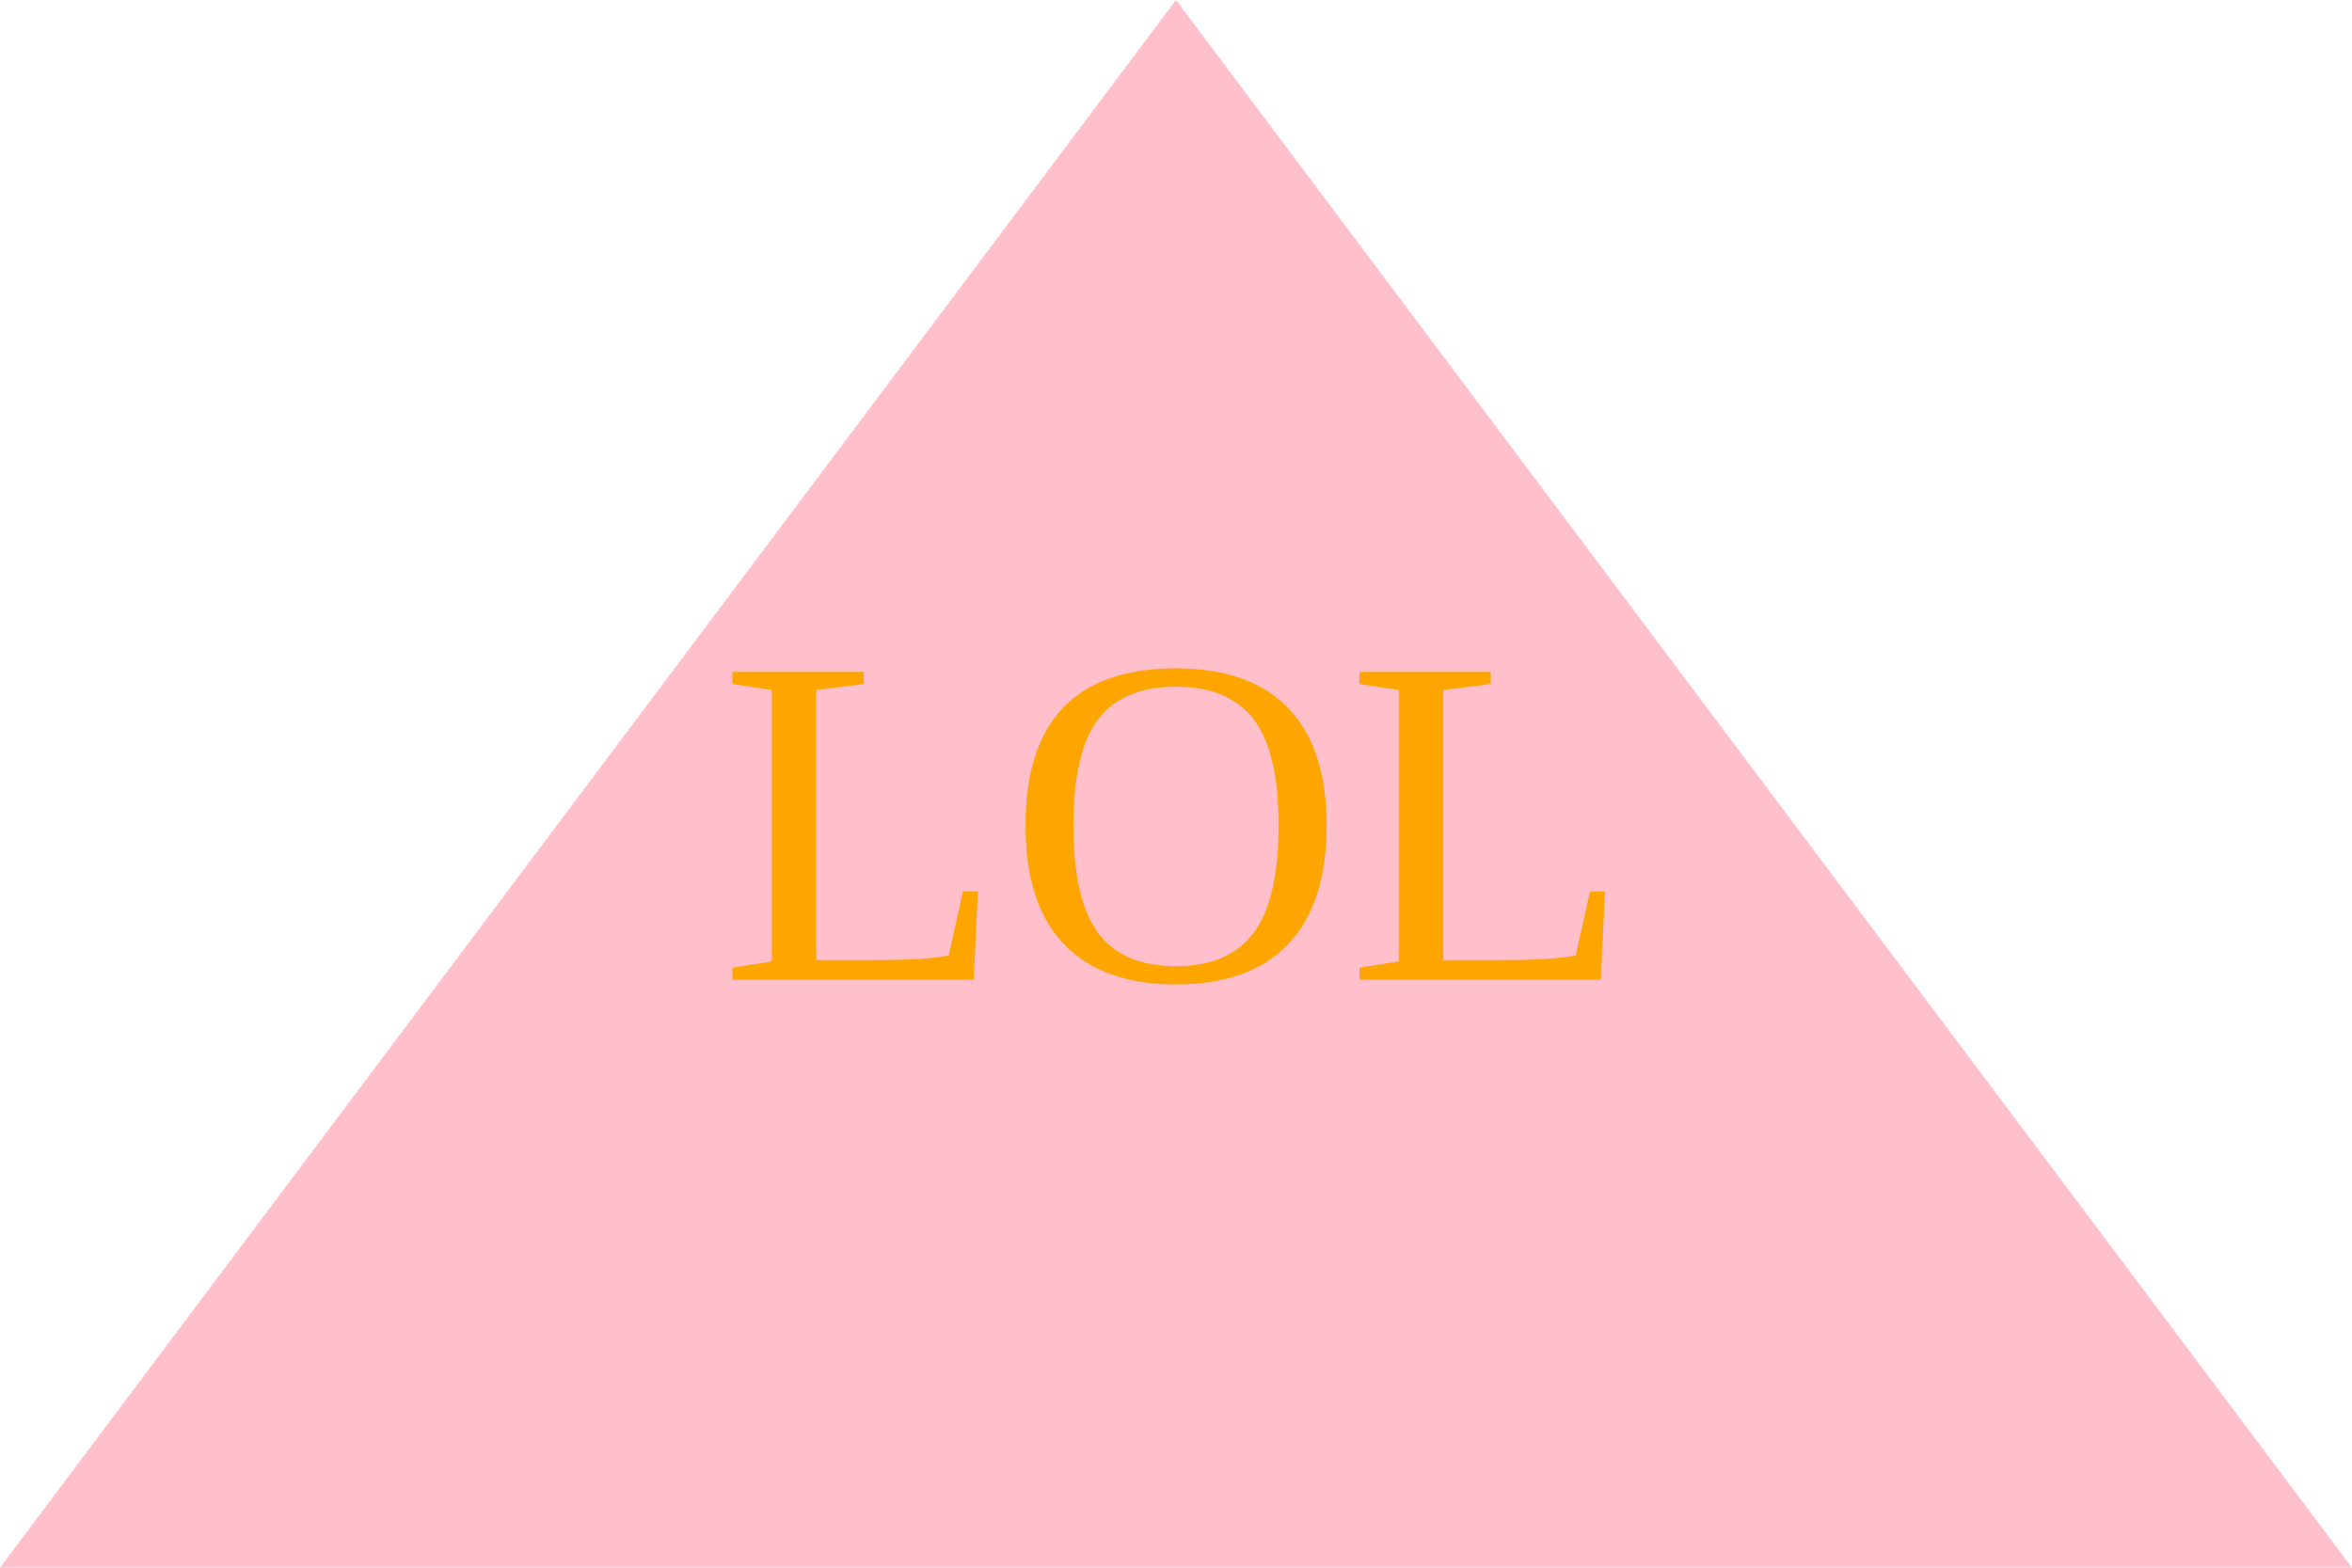
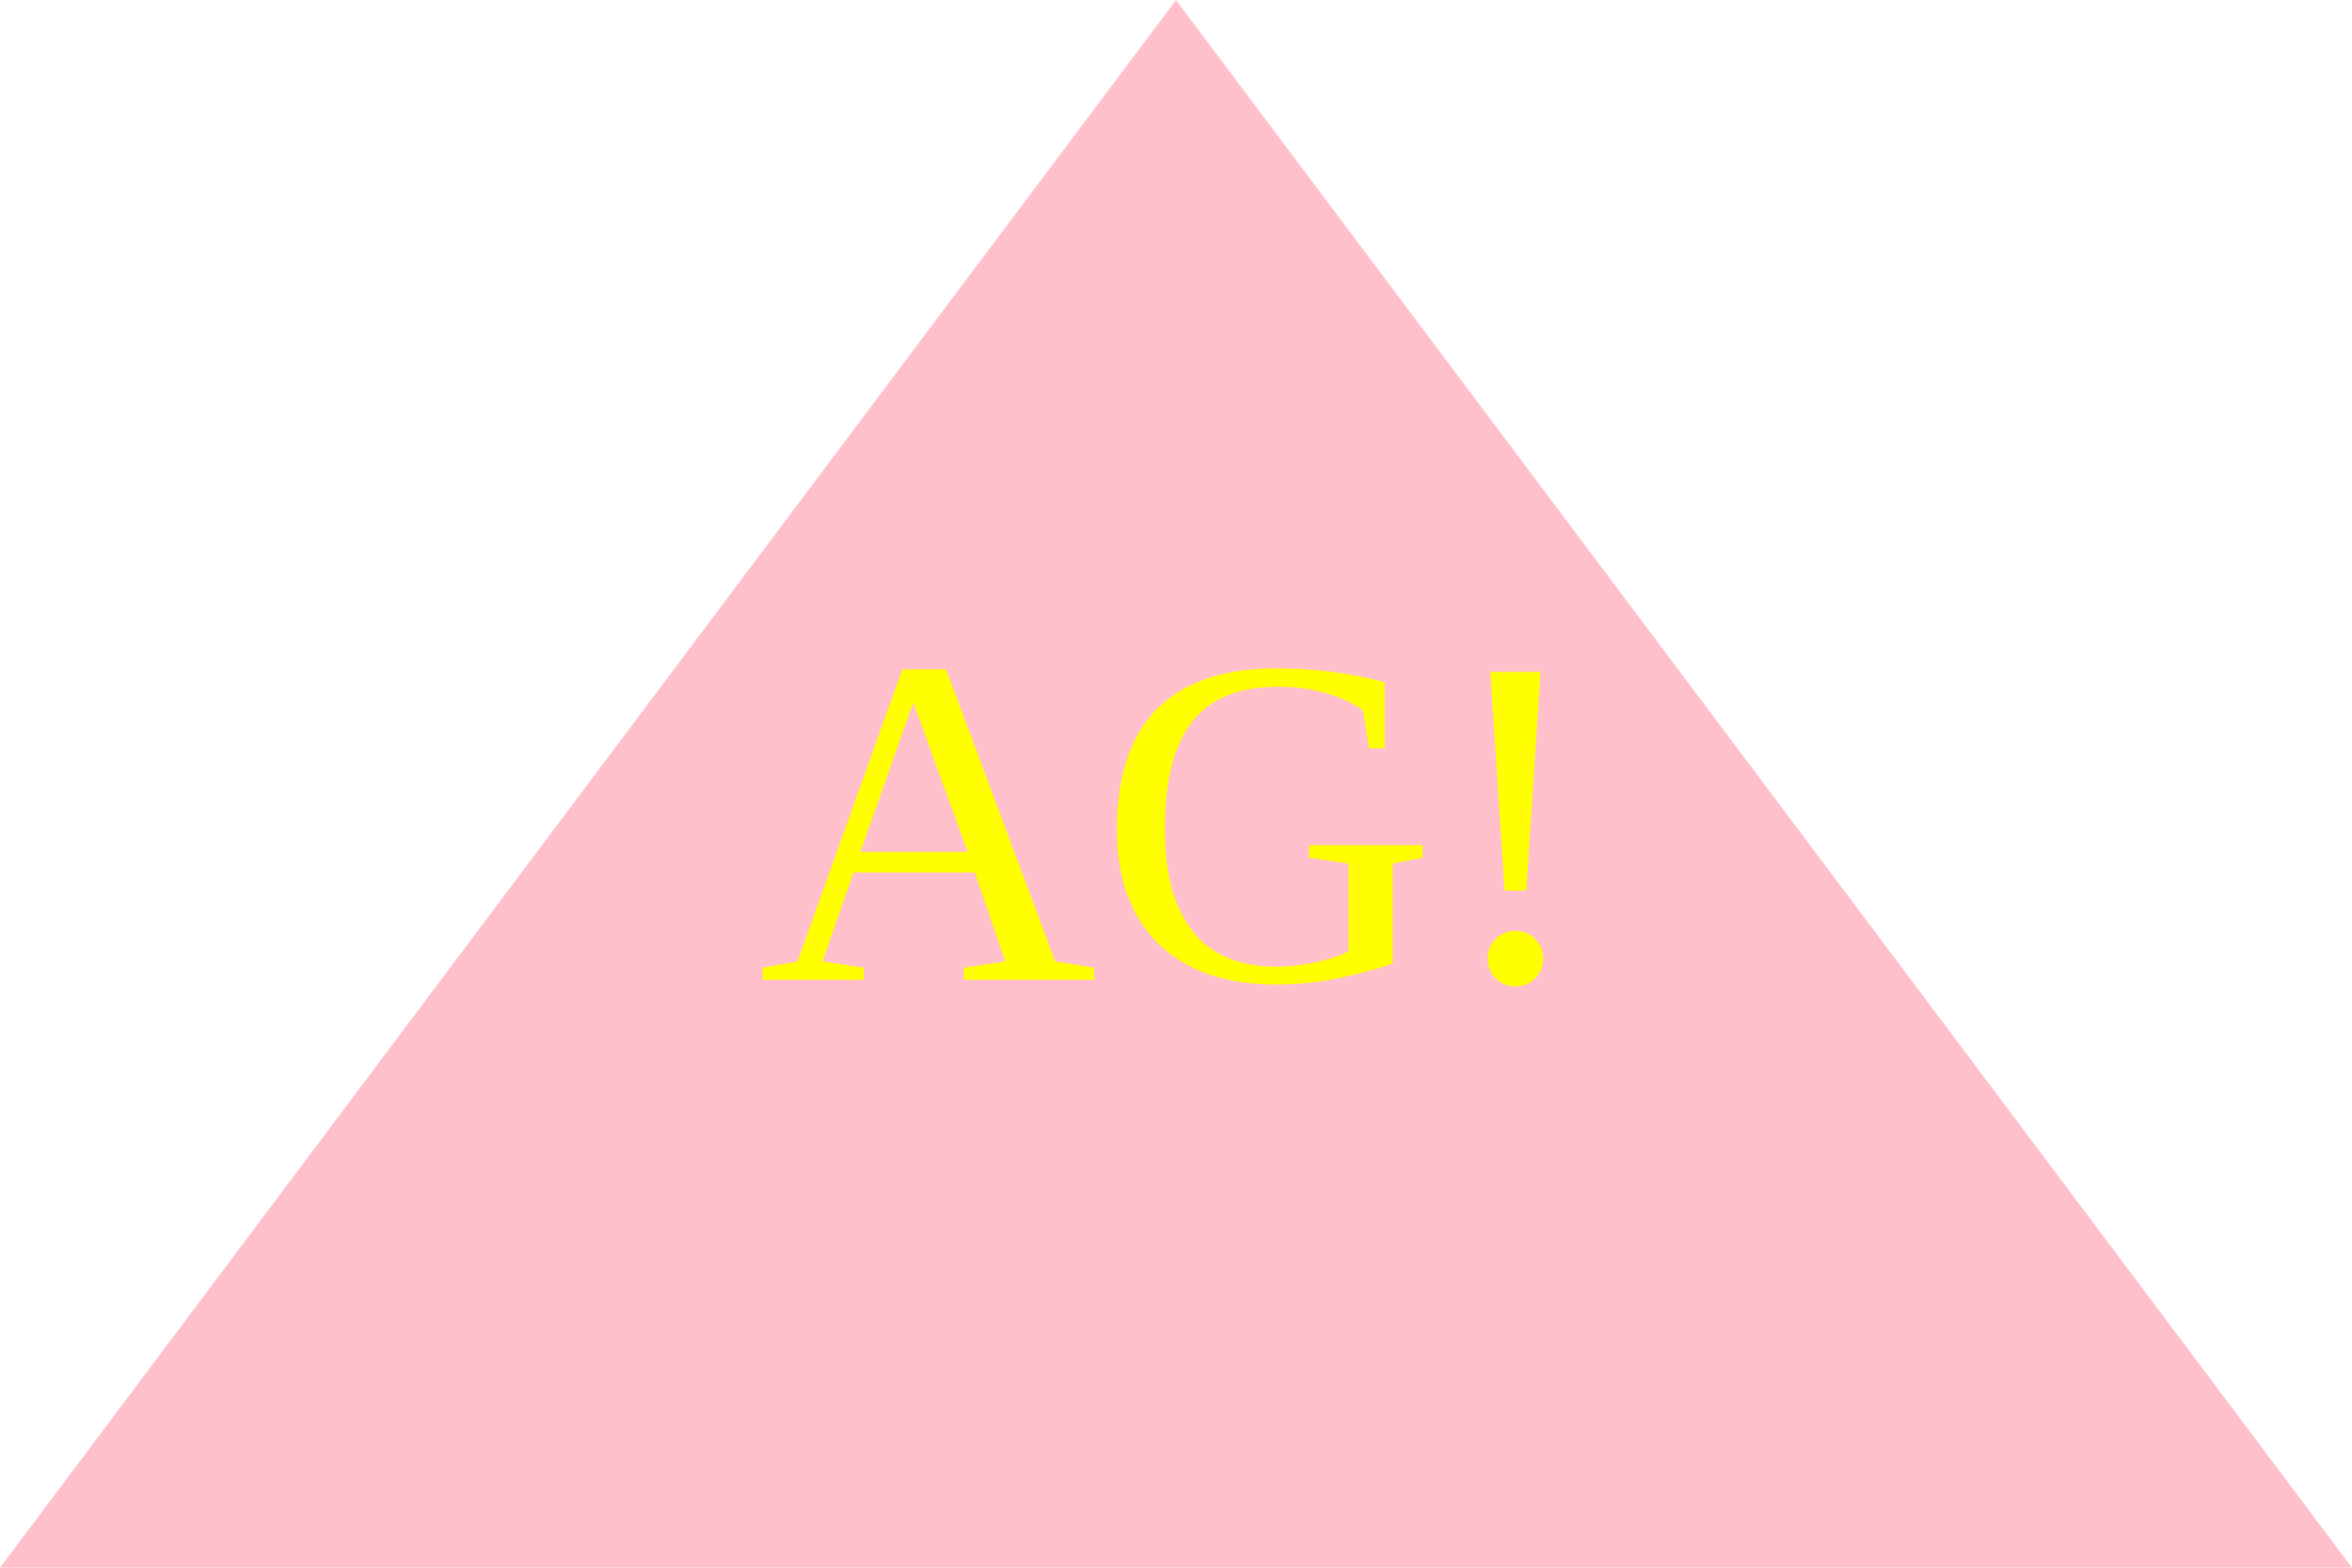
<svg xmlns="http://www.w3.org/2000/svg" version="1.1" width="300" height="200">
  <polygon points="0,200 300,200 150,0" fill="Pink" />
-   <text x="150" y="125" font-size="60" text-anchor="middle" fill="Orange">LOL</text>
+   <text x="150" y="125" font-size="60" text-anchor="middle" fill="yellow">AG!</text>
</svg>
